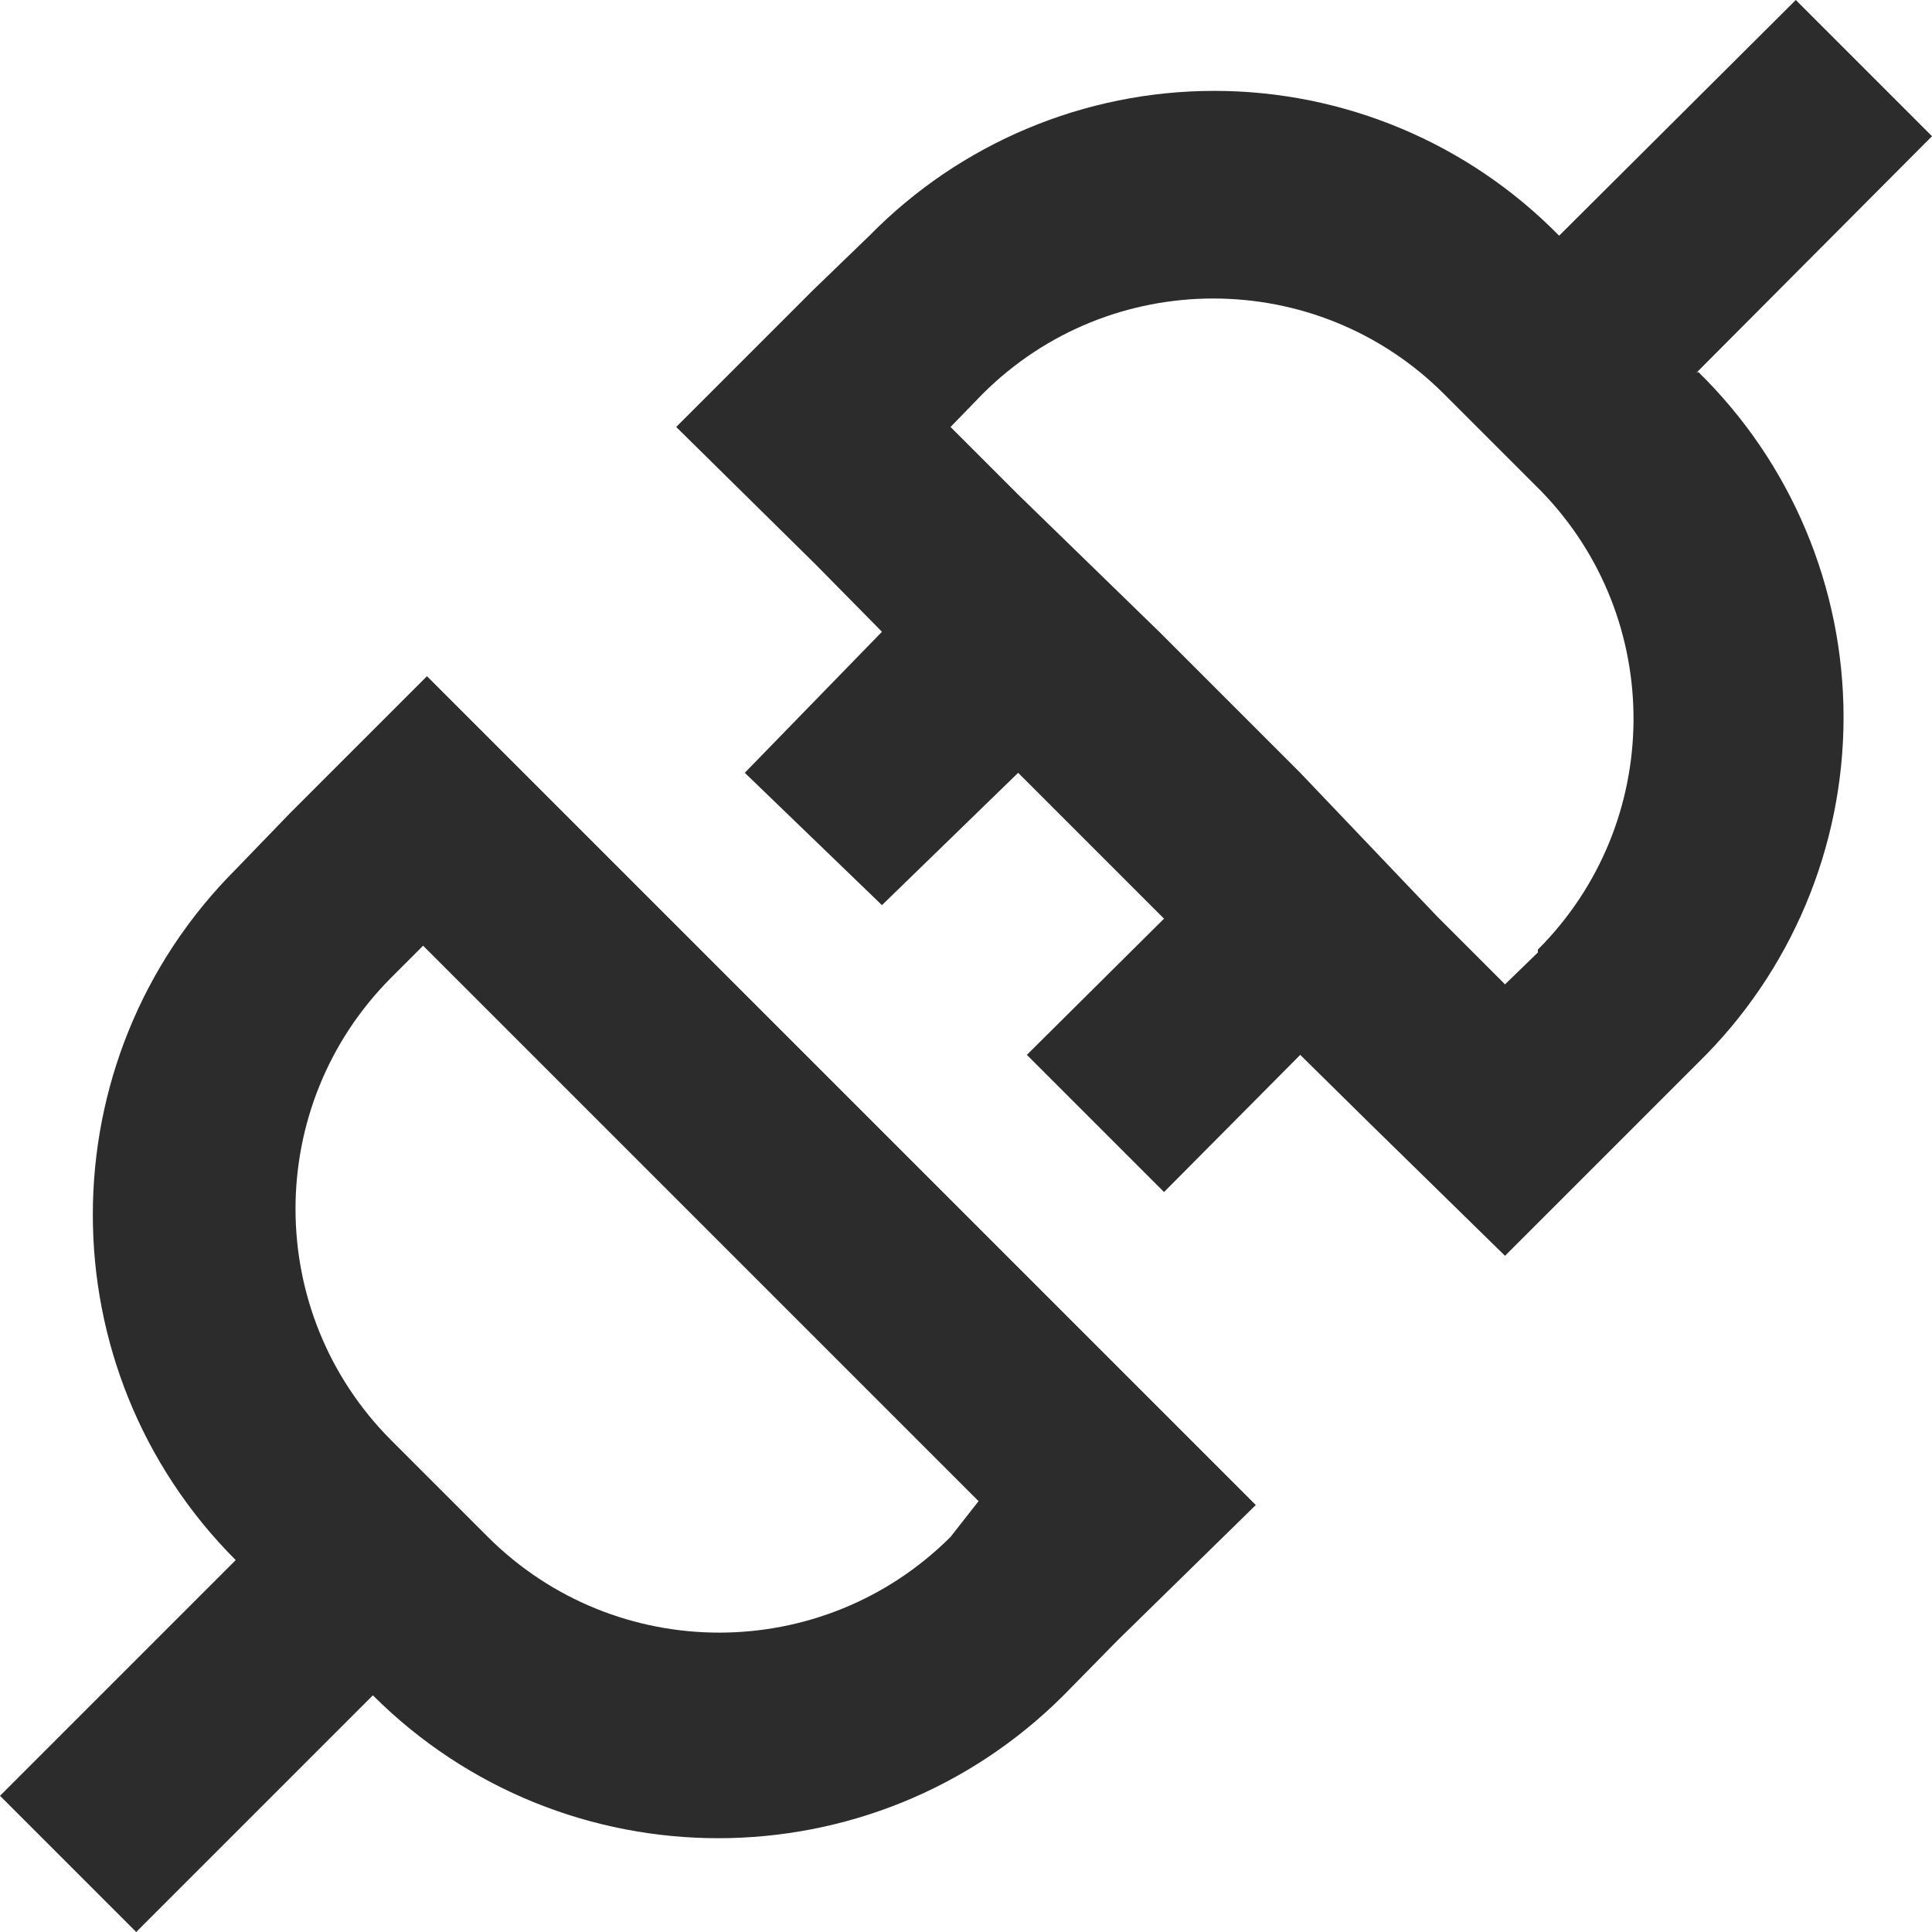
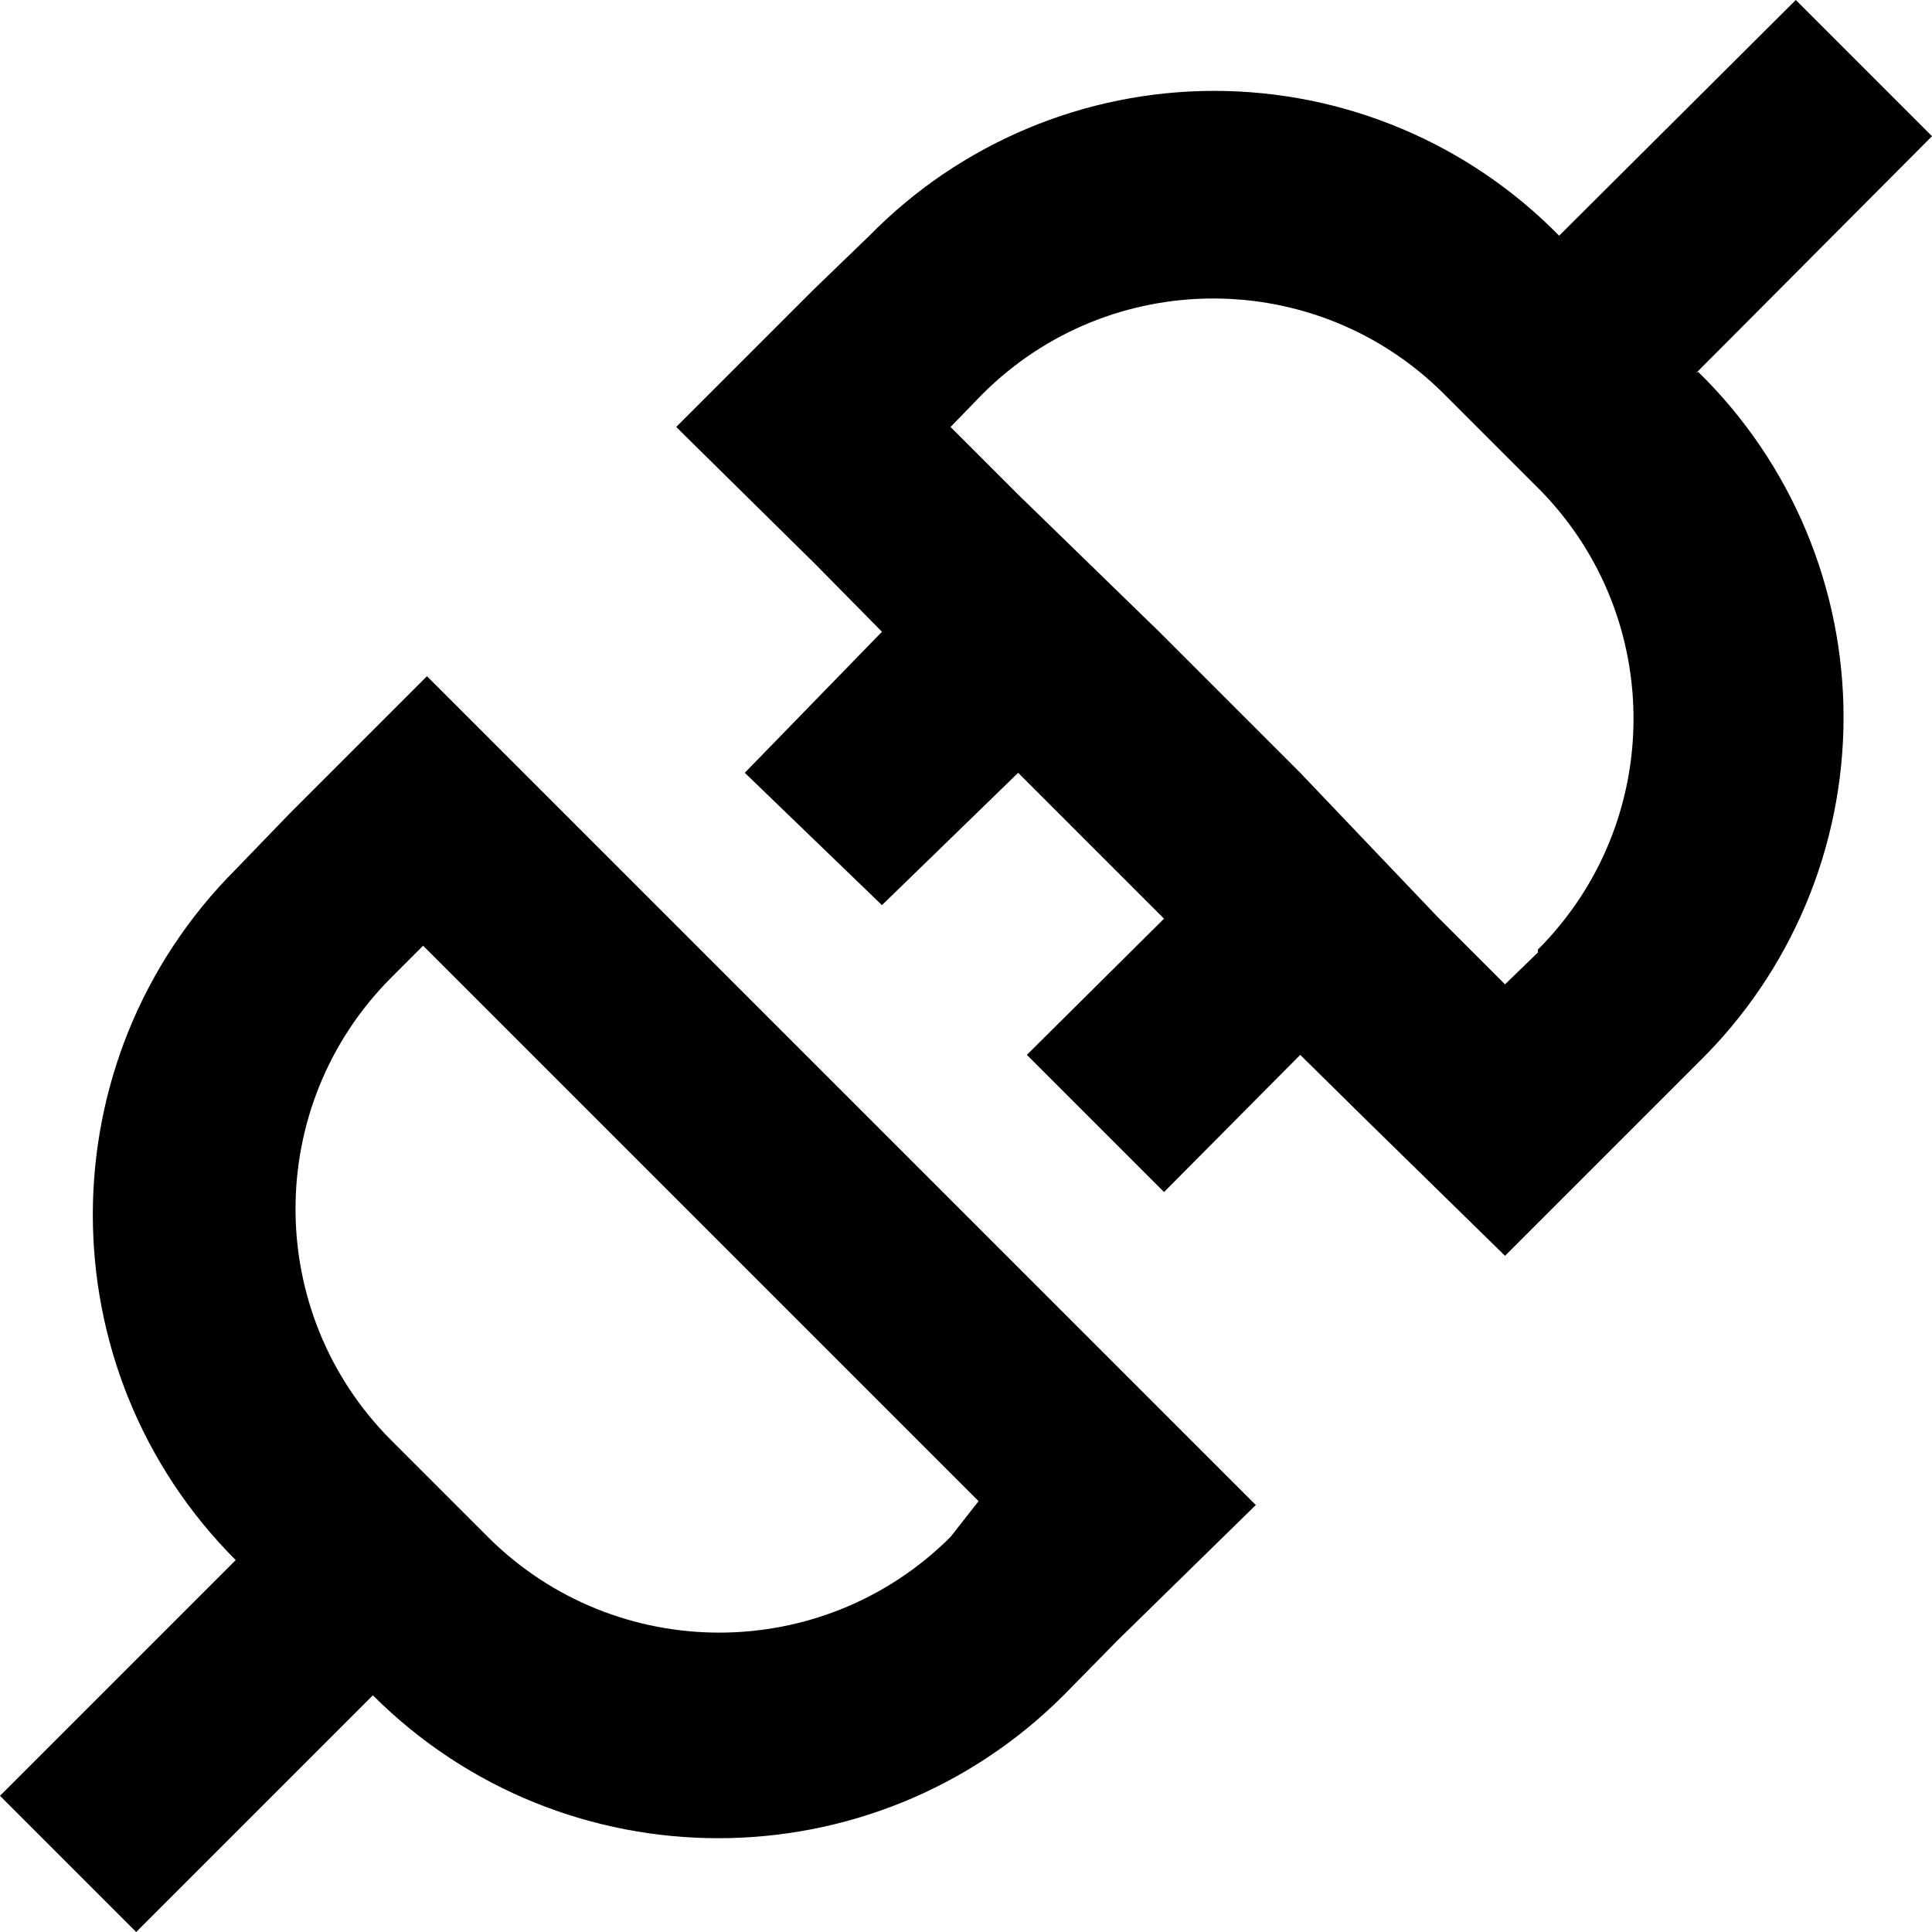
<svg xmlns="http://www.w3.org/2000/svg" t="1693470975531" class="icon" viewBox="0 0 1024 1024" version="1.1" p-id="1537" width="128" height="128">
-   <path d="M899.072 197.632L1024 72.192 951.808 0l-125.44 124.928a256 256 0 0 0-365.568 0L431.104 153.6 358.4 226.304l73.728 72.704 35.328 35.84L394.752 409.6l72.704 70.144L539.648 409.6l77.312 77.312-72.704 72.192 72.704 72.704 72.192-72.704 35.84 35.328L797.696 665.6l102.4-102.4a256 256 0 0 0 0-366.08z m-83.968 307.2l-17.408 16.896-35.84-35.84L689.152 409.6 614.4 334.848l-74.752-72.704-35.84-35.84 16.896-17.408a173.056 173.056 0 0 1 244.736 0l51.2 51.2a173.056 173.056 0 0 1-1.536 243.2zM592.384 724.48L299.52 431.616 226.304 358.4 153.6 431.104 124.928 460.8a259.072 259.072 0 0 0 0 366.08L0 951.808 72.192 1024l125.44-125.44a259.072 259.072 0 0 0 366.08 0l28.672-29.184 73.216-71.68-73.216-73.216z m-88.576 90.112a173.568 173.568 0 0 1-245.248 0l-51.2-51.2a173.568 173.568 0 0 1 0-245.248l16.896-16.896 294.4 294.4z" fill="#2c2c2c" p-id="1538" />
+   <path d="M899.072 197.632L1024 72.192 951.808 0l-125.44 124.928a256 256 0 0 0-365.568 0L431.104 153.6 358.4 226.304l73.728 72.704 35.328 35.84L394.752 409.6l72.704 70.144L539.648 409.6l77.312 77.312-72.704 72.192 72.704 72.704 72.192-72.704 35.84 35.328L797.696 665.6l102.4-102.4a256 256 0 0 0 0-366.08z m-83.968 307.2l-17.408 16.896-35.84-35.84L689.152 409.6 614.4 334.848l-74.752-72.704-35.84-35.84 16.896-17.408a173.056 173.056 0 0 1 244.736 0l51.2 51.2a173.056 173.056 0 0 1-1.536 243.2zM592.384 724.48L299.52 431.616 226.304 358.4 153.6 431.104 124.928 460.8a259.072 259.072 0 0 0 0 366.08L0 951.808 72.192 1024l125.44-125.44a259.072 259.072 0 0 0 366.08 0l28.672-29.184 73.216-71.68-73.216-73.216z m-88.576 90.112a173.568 173.568 0 0 1-245.248 0l-51.2-51.2a173.568 173.568 0 0 1 0-245.248l16.896-16.896 294.4 294.4z" fill="currentColor" p-id="1538" />
</svg>
